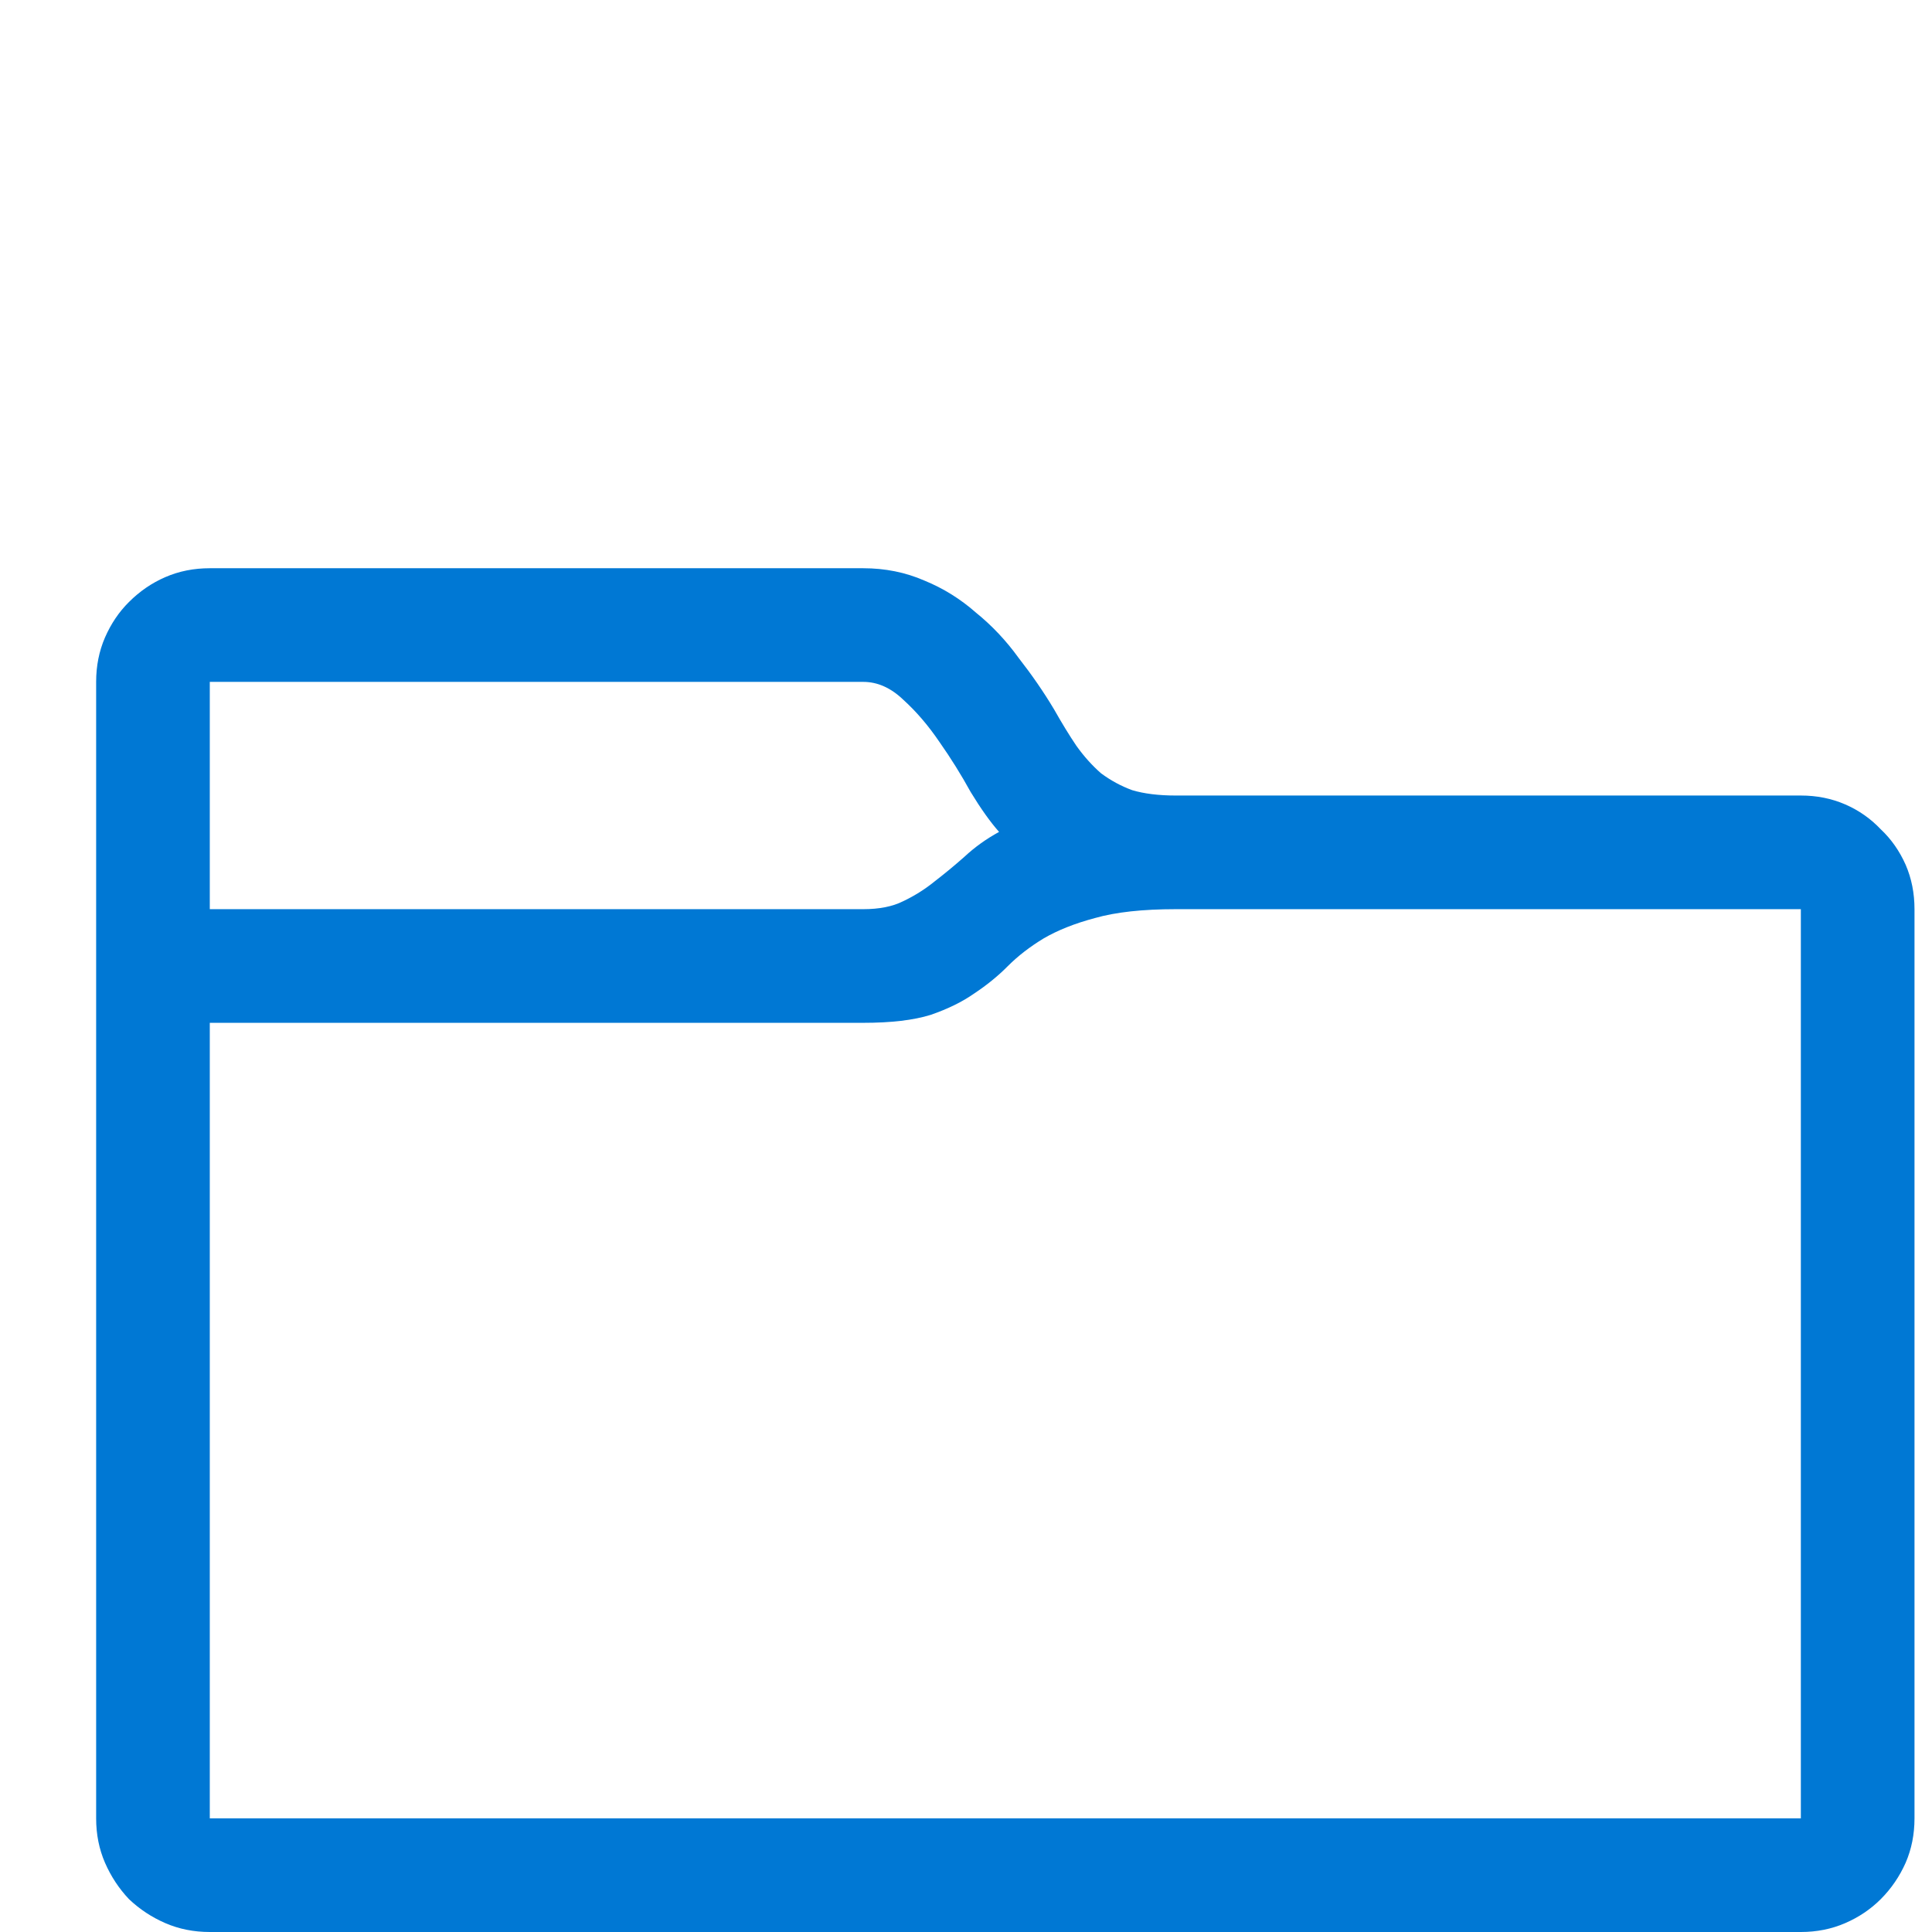
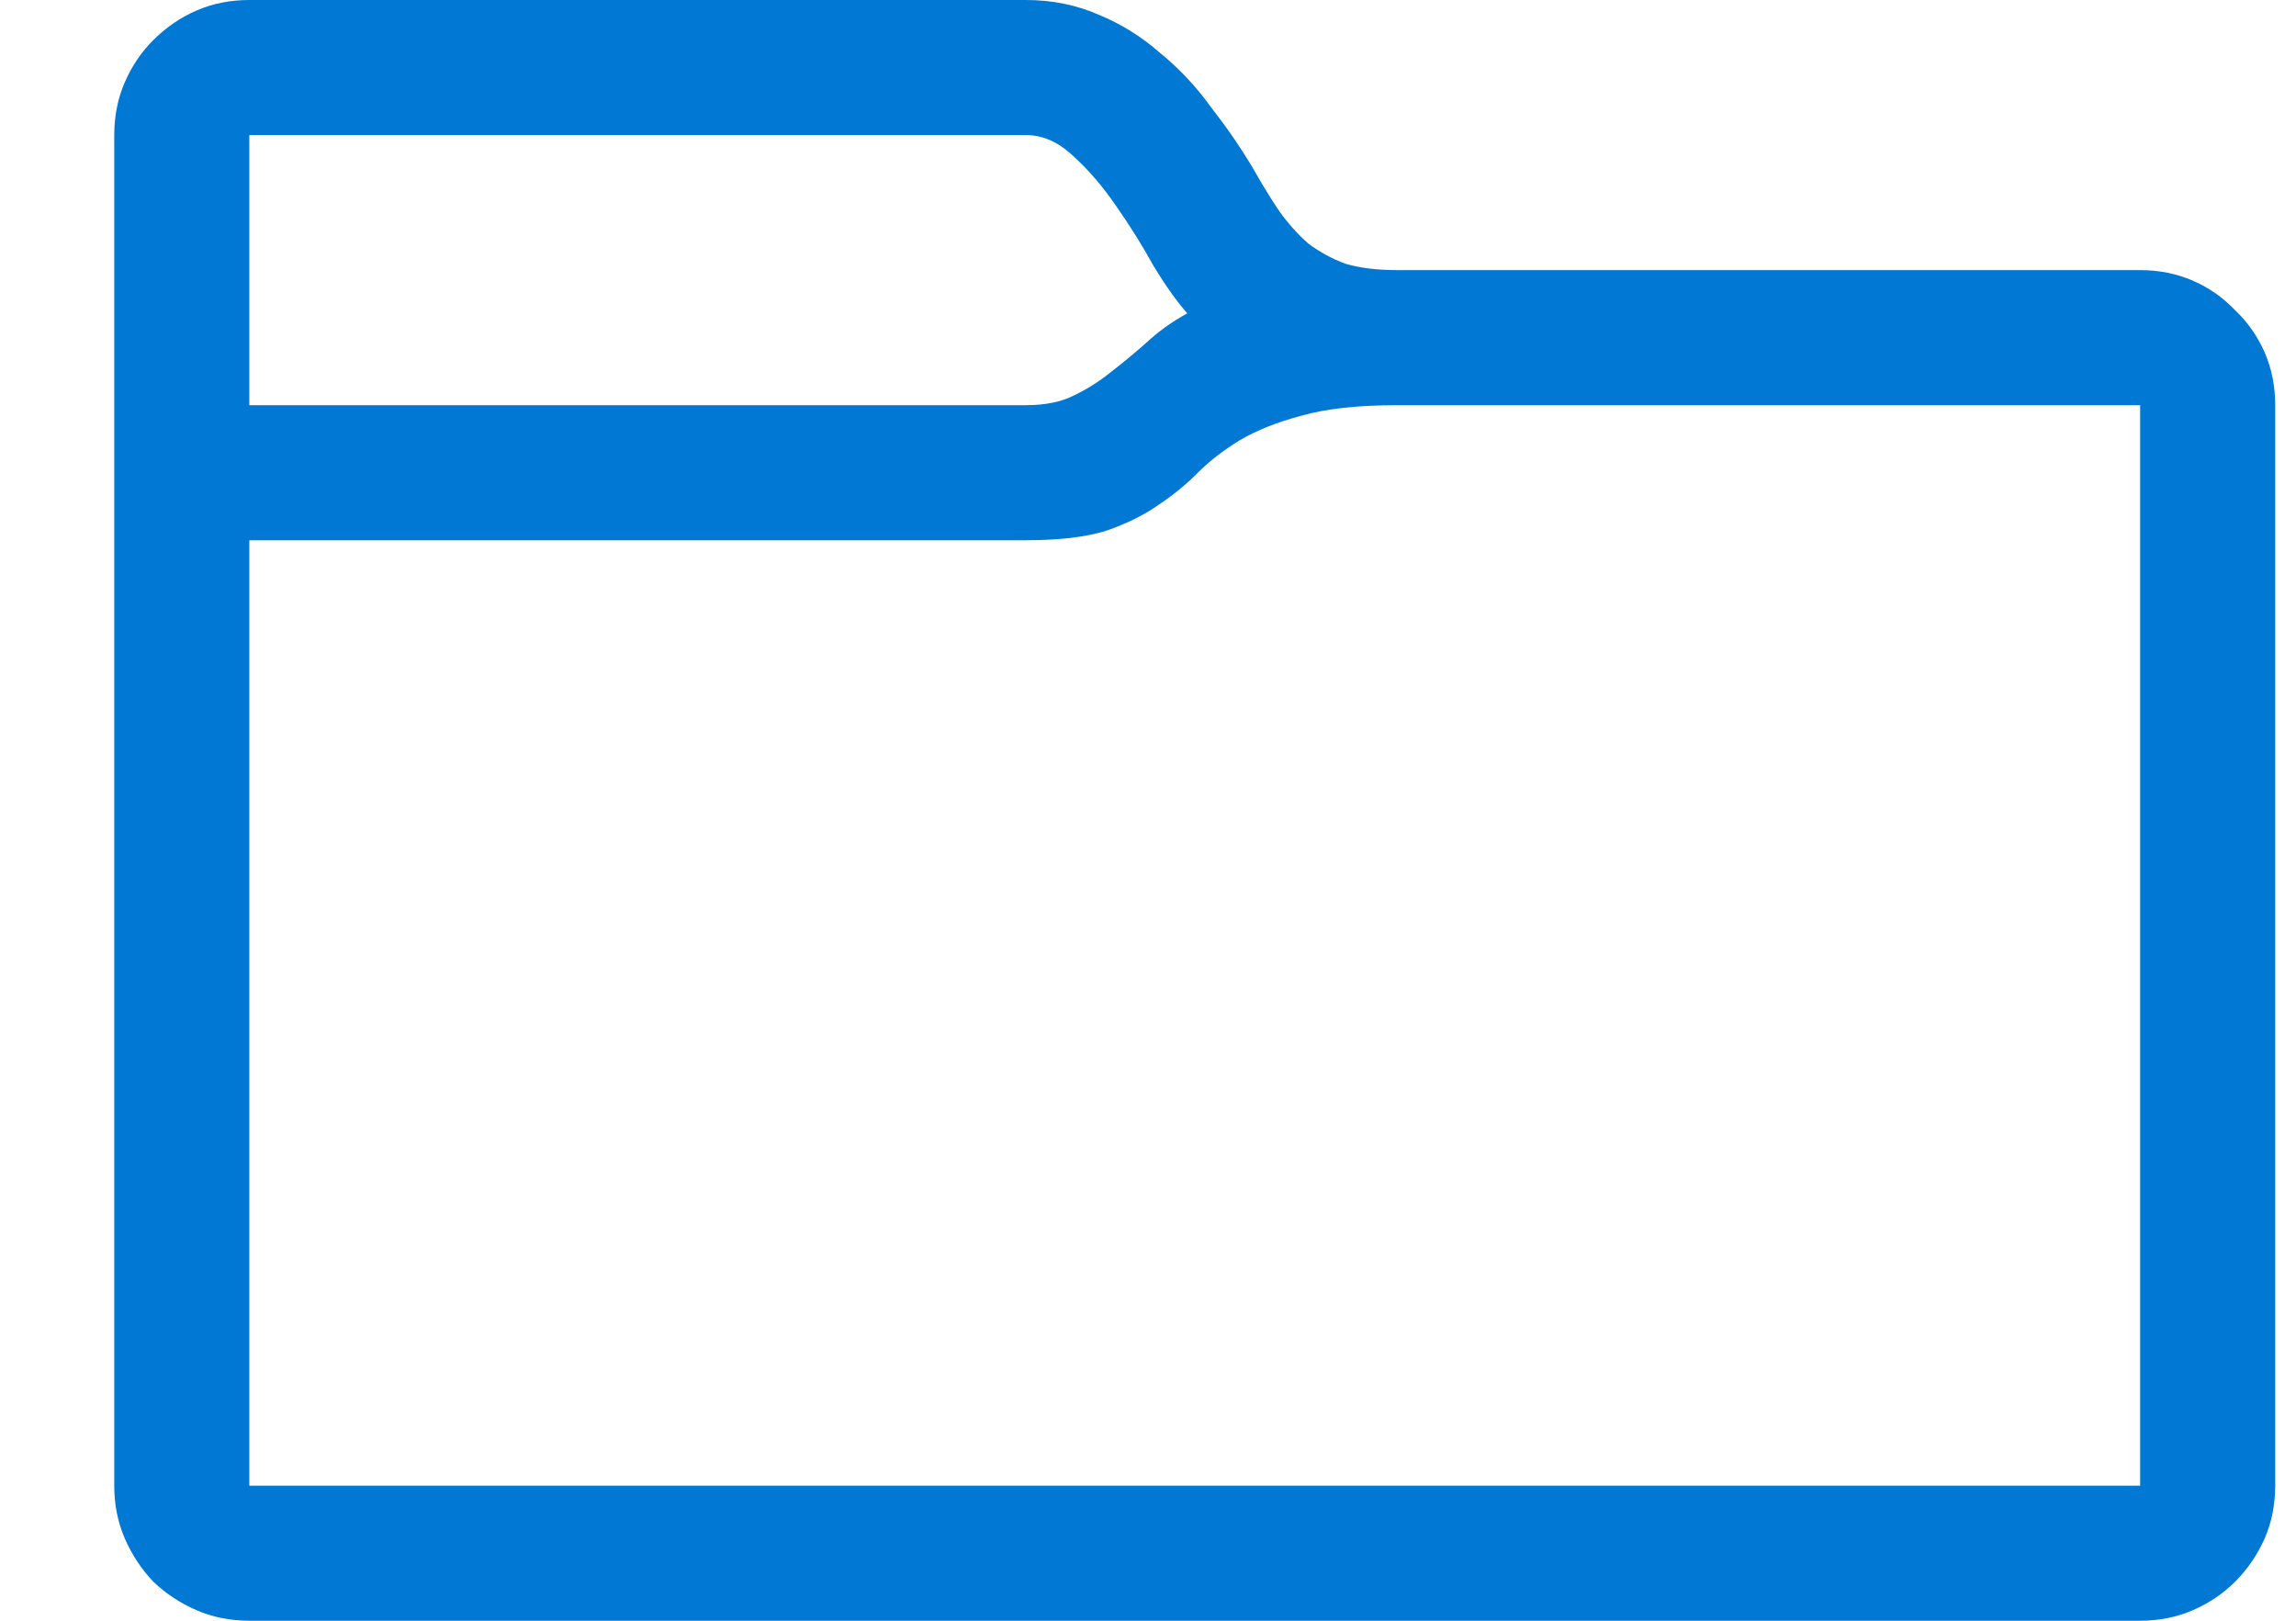
- <svg xmlns="http://www.w3.org/2000/svg" width="17" height="17" viewBox="0 -5 17 17" fill="none">
+ <svg xmlns="http://www.w3.org/2000/svg" width="17" height="12" viewBox="0 0 17 12" fill="none">
  <path d="M16.846 3V11C16.846 11.141 16.82 11.271 16.768 11.391C16.715 11.51 16.643 11.617 16.549 11.711C16.46 11.8 16.356 11.87 16.236 11.922C16.116 11.974 15.986 12 15.846 12H1.846C1.705 12 1.575 11.974 1.455 11.922C1.335 11.87 1.229 11.8 1.135 11.711C1.046 11.617 0.976 11.51 0.924 11.391C0.872 11.271 0.846 11.141 0.846 11V1C0.846 0.859 0.872 0.729 0.924 0.609C0.976 0.49 1.046 0.385 1.135 0.297C1.229 0.203 1.335 0.13 1.455 0.078C1.575 0.026 1.705 0 1.846 0H7.596C7.788 0 7.968 0.036 8.135 0.109C8.301 0.177 8.452 0.271 8.588 0.391C8.729 0.505 8.854 0.638 8.963 0.789C9.077 0.935 9.182 1.086 9.275 1.242C9.343 1.362 9.408 1.469 9.471 1.562C9.538 1.656 9.611 1.737 9.689 1.805C9.773 1.867 9.864 1.917 9.963 1.953C10.067 1.984 10.195 2 10.346 2H15.846C15.986 2 16.116 2.026 16.236 2.078C16.356 2.13 16.46 2.203 16.549 2.297C16.643 2.385 16.715 2.49 16.768 2.609C16.82 2.729 16.846 2.859 16.846 3ZM7.596 1H1.846V3H7.596C7.736 3 7.854 2.977 7.947 2.93C8.046 2.883 8.137 2.826 8.221 2.758C8.309 2.69 8.398 2.617 8.486 2.539C8.575 2.456 8.676 2.383 8.791 2.32C8.713 2.232 8.63 2.115 8.541 1.969C8.458 1.818 8.367 1.672 8.268 1.531C8.169 1.385 8.062 1.26 7.947 1.156C7.838 1.052 7.721 1 7.596 1ZM15.846 11V3H10.346C10.054 3 9.817 3.026 9.635 3.078C9.458 3.125 9.307 3.185 9.182 3.258C9.062 3.331 8.958 3.411 8.869 3.5C8.781 3.589 8.682 3.669 8.572 3.742C8.468 3.815 8.34 3.878 8.189 3.93C8.038 3.977 7.84 4 7.596 4H1.846V11H15.846Z" fill="#0078D4" />
</svg>
